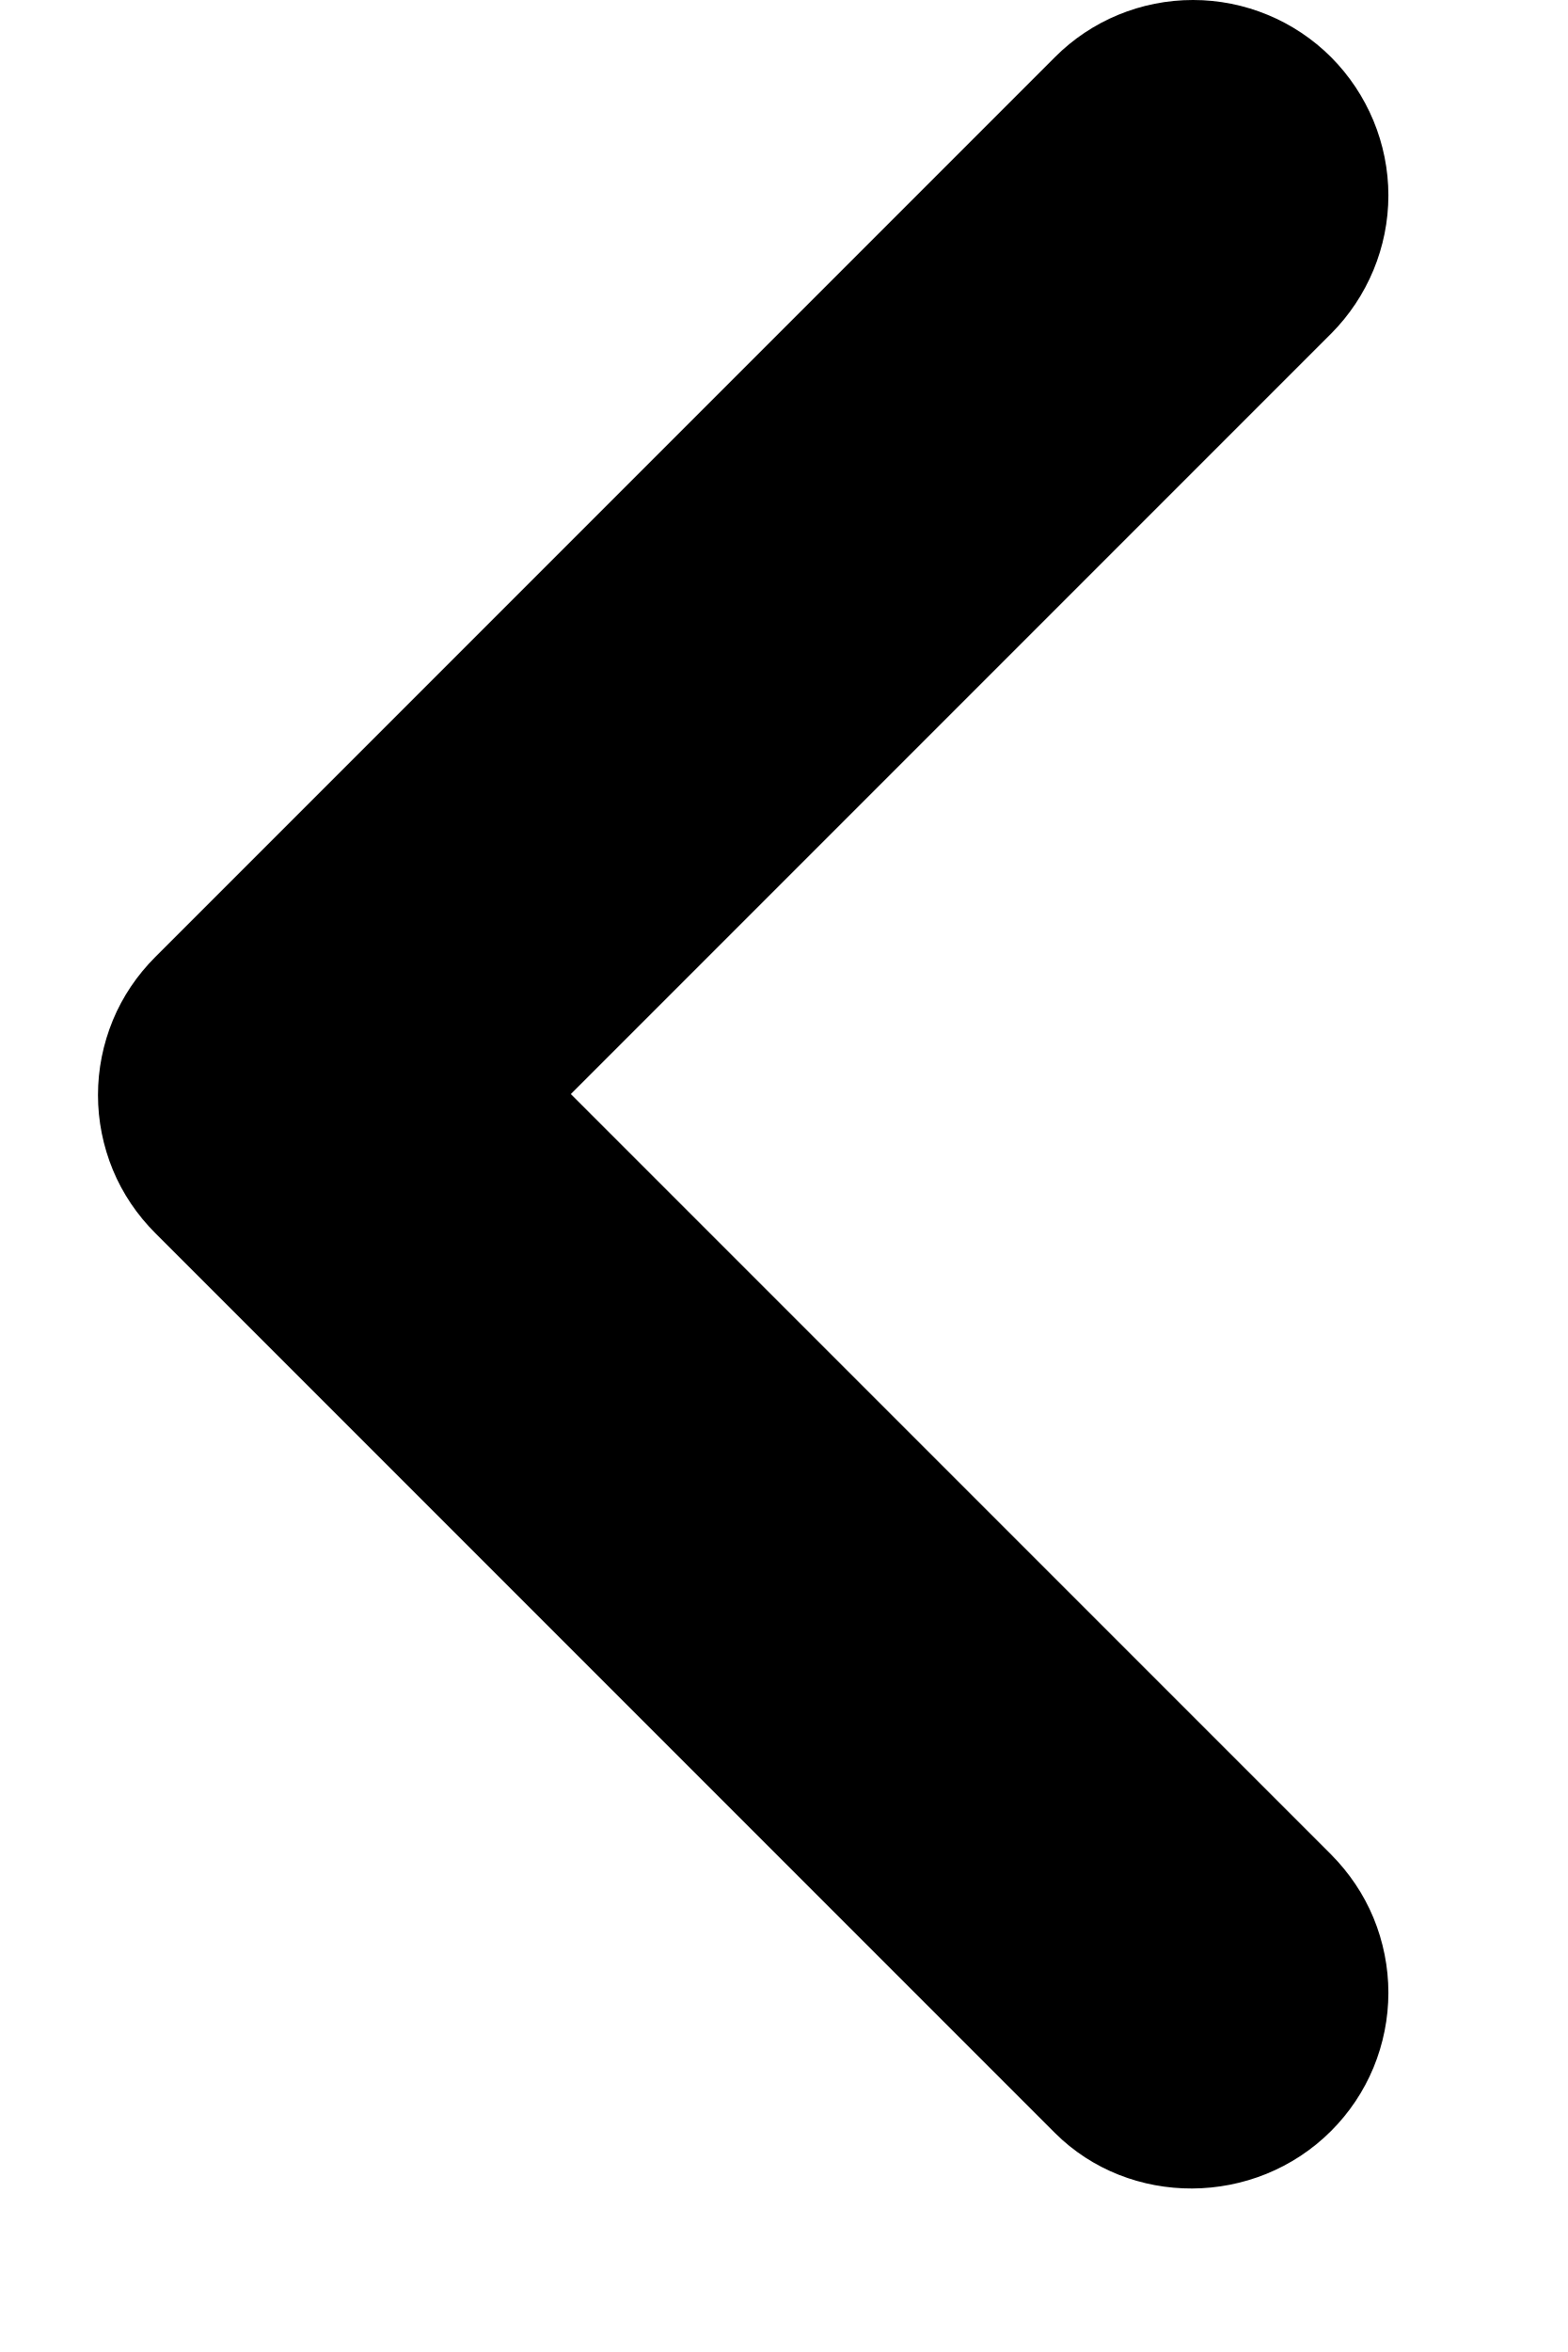
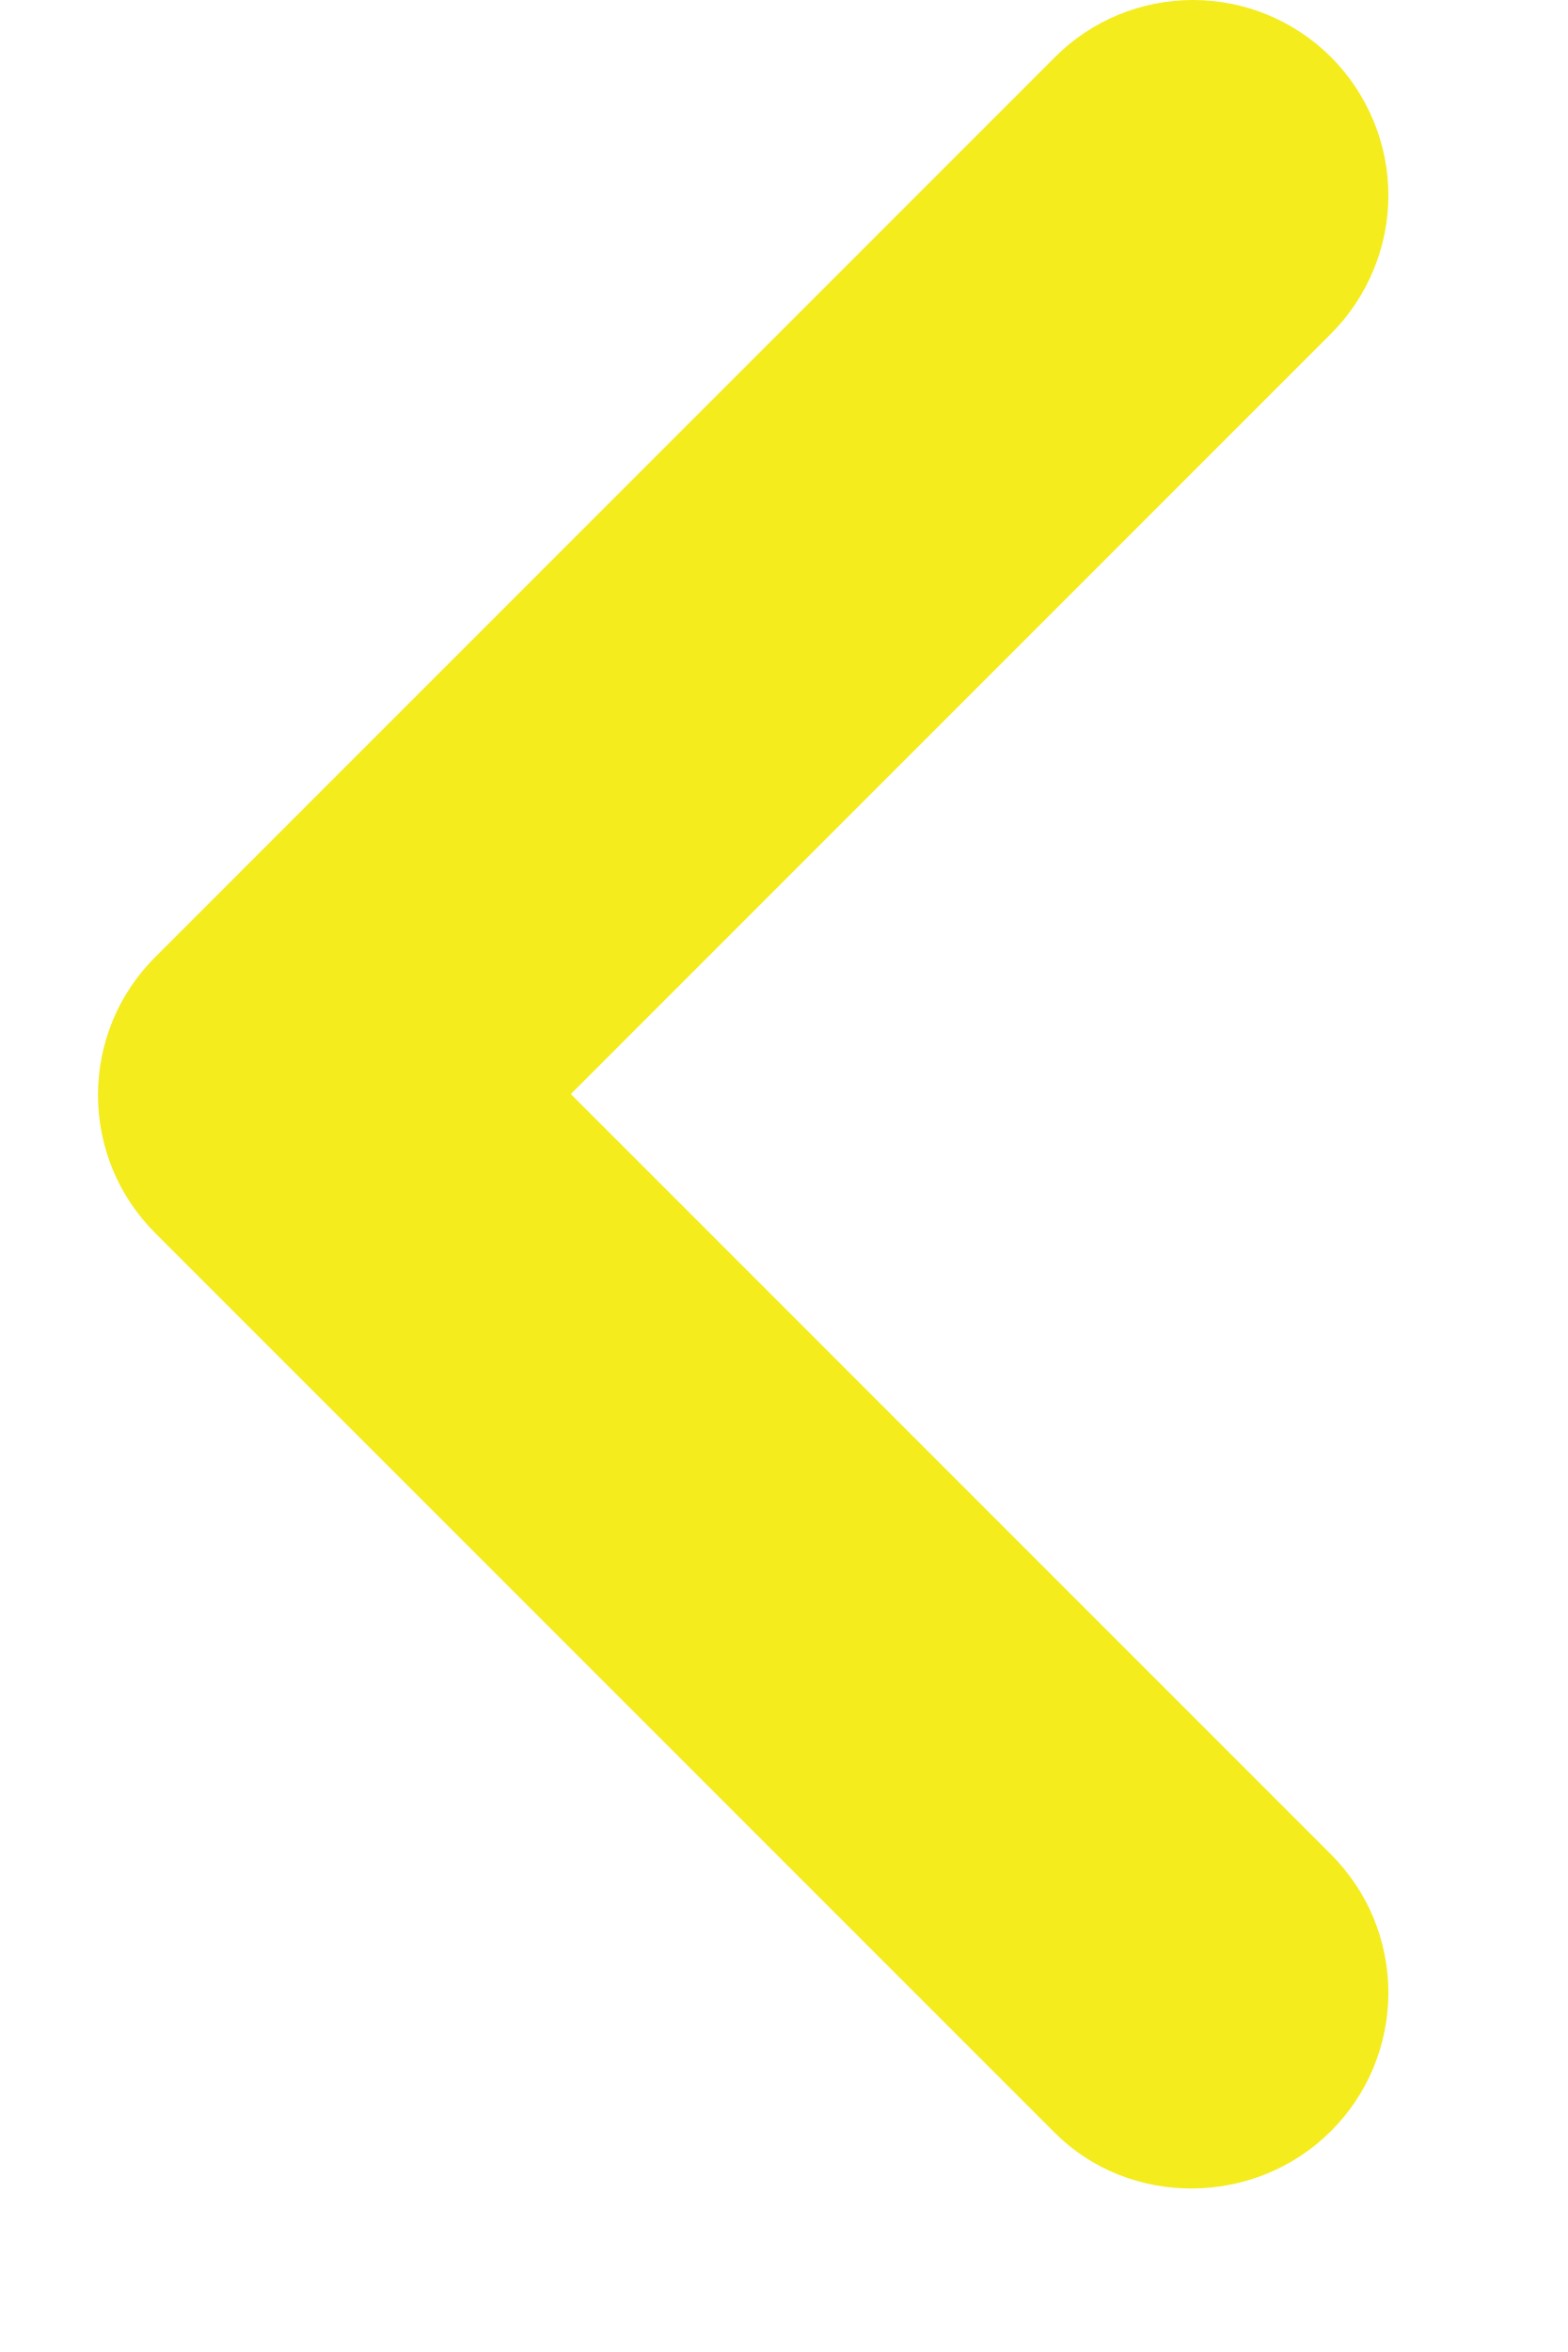
<svg xmlns="http://www.w3.org/2000/svg" width="8" height="12" viewBox="0 0 8 12" fill="none">
-   <path d="M6.793 10.872C6.885 10.78 6.959 10.67 7.009 10.549C7.059 10.428 7.085 10.298 7.085 10.167C7.085 10.036 7.059 9.906 7.009 9.785C6.959 9.664 6.885 9.555 6.793 9.462L2.913 5.582L6.793 1.702C6.979 1.515 7.085 1.261 7.085 0.997C7.085 0.733 6.979 0.479 6.793 0.292C6.606 0.105 6.352 -1.04904e-05 6.088 -1.04904e-05C5.823 -1.04904e-05 5.569 0.105 5.383 0.292L0.793 4.882C0.7 4.975 0.626 5.084 0.576 5.205C0.526 5.326 0.5 5.456 0.5 5.587C0.5 5.718 0.526 5.848 0.576 5.969C0.626 6.09 0.7 6.199 0.793 6.292L5.383 10.882C5.763 11.262 6.403 11.262 6.793 10.872Z" fill="black" />
+   <path d="M6.793 10.872C6.885 10.78 6.959 10.67 7.009 10.549C7.059 10.428 7.085 10.298 7.085 10.167C7.085 10.036 7.059 9.906 7.009 9.785C6.959 9.664 6.885 9.555 6.793 9.462L2.913 5.582L6.793 1.702C6.979 1.515 7.085 1.261 7.085 0.997C7.085 0.733 6.979 0.479 6.793 0.292C6.606 0.105 6.352 -1.04904e-05 6.088 -1.04904e-05C5.823 -1.04904e-05 5.569 0.105 5.383 0.292L0.793 4.882C0.7 4.975 0.626 5.084 0.576 5.205C0.526 5.326 0.5 5.456 0.5 5.587C0.5 5.718 0.526 5.848 0.576 5.969C0.626 6.09 0.7 6.199 0.793 6.292L5.383 10.882C5.763 11.262 6.403 11.262 6.793 10.872Z" fill="#f4ec1c" />
</svg>
